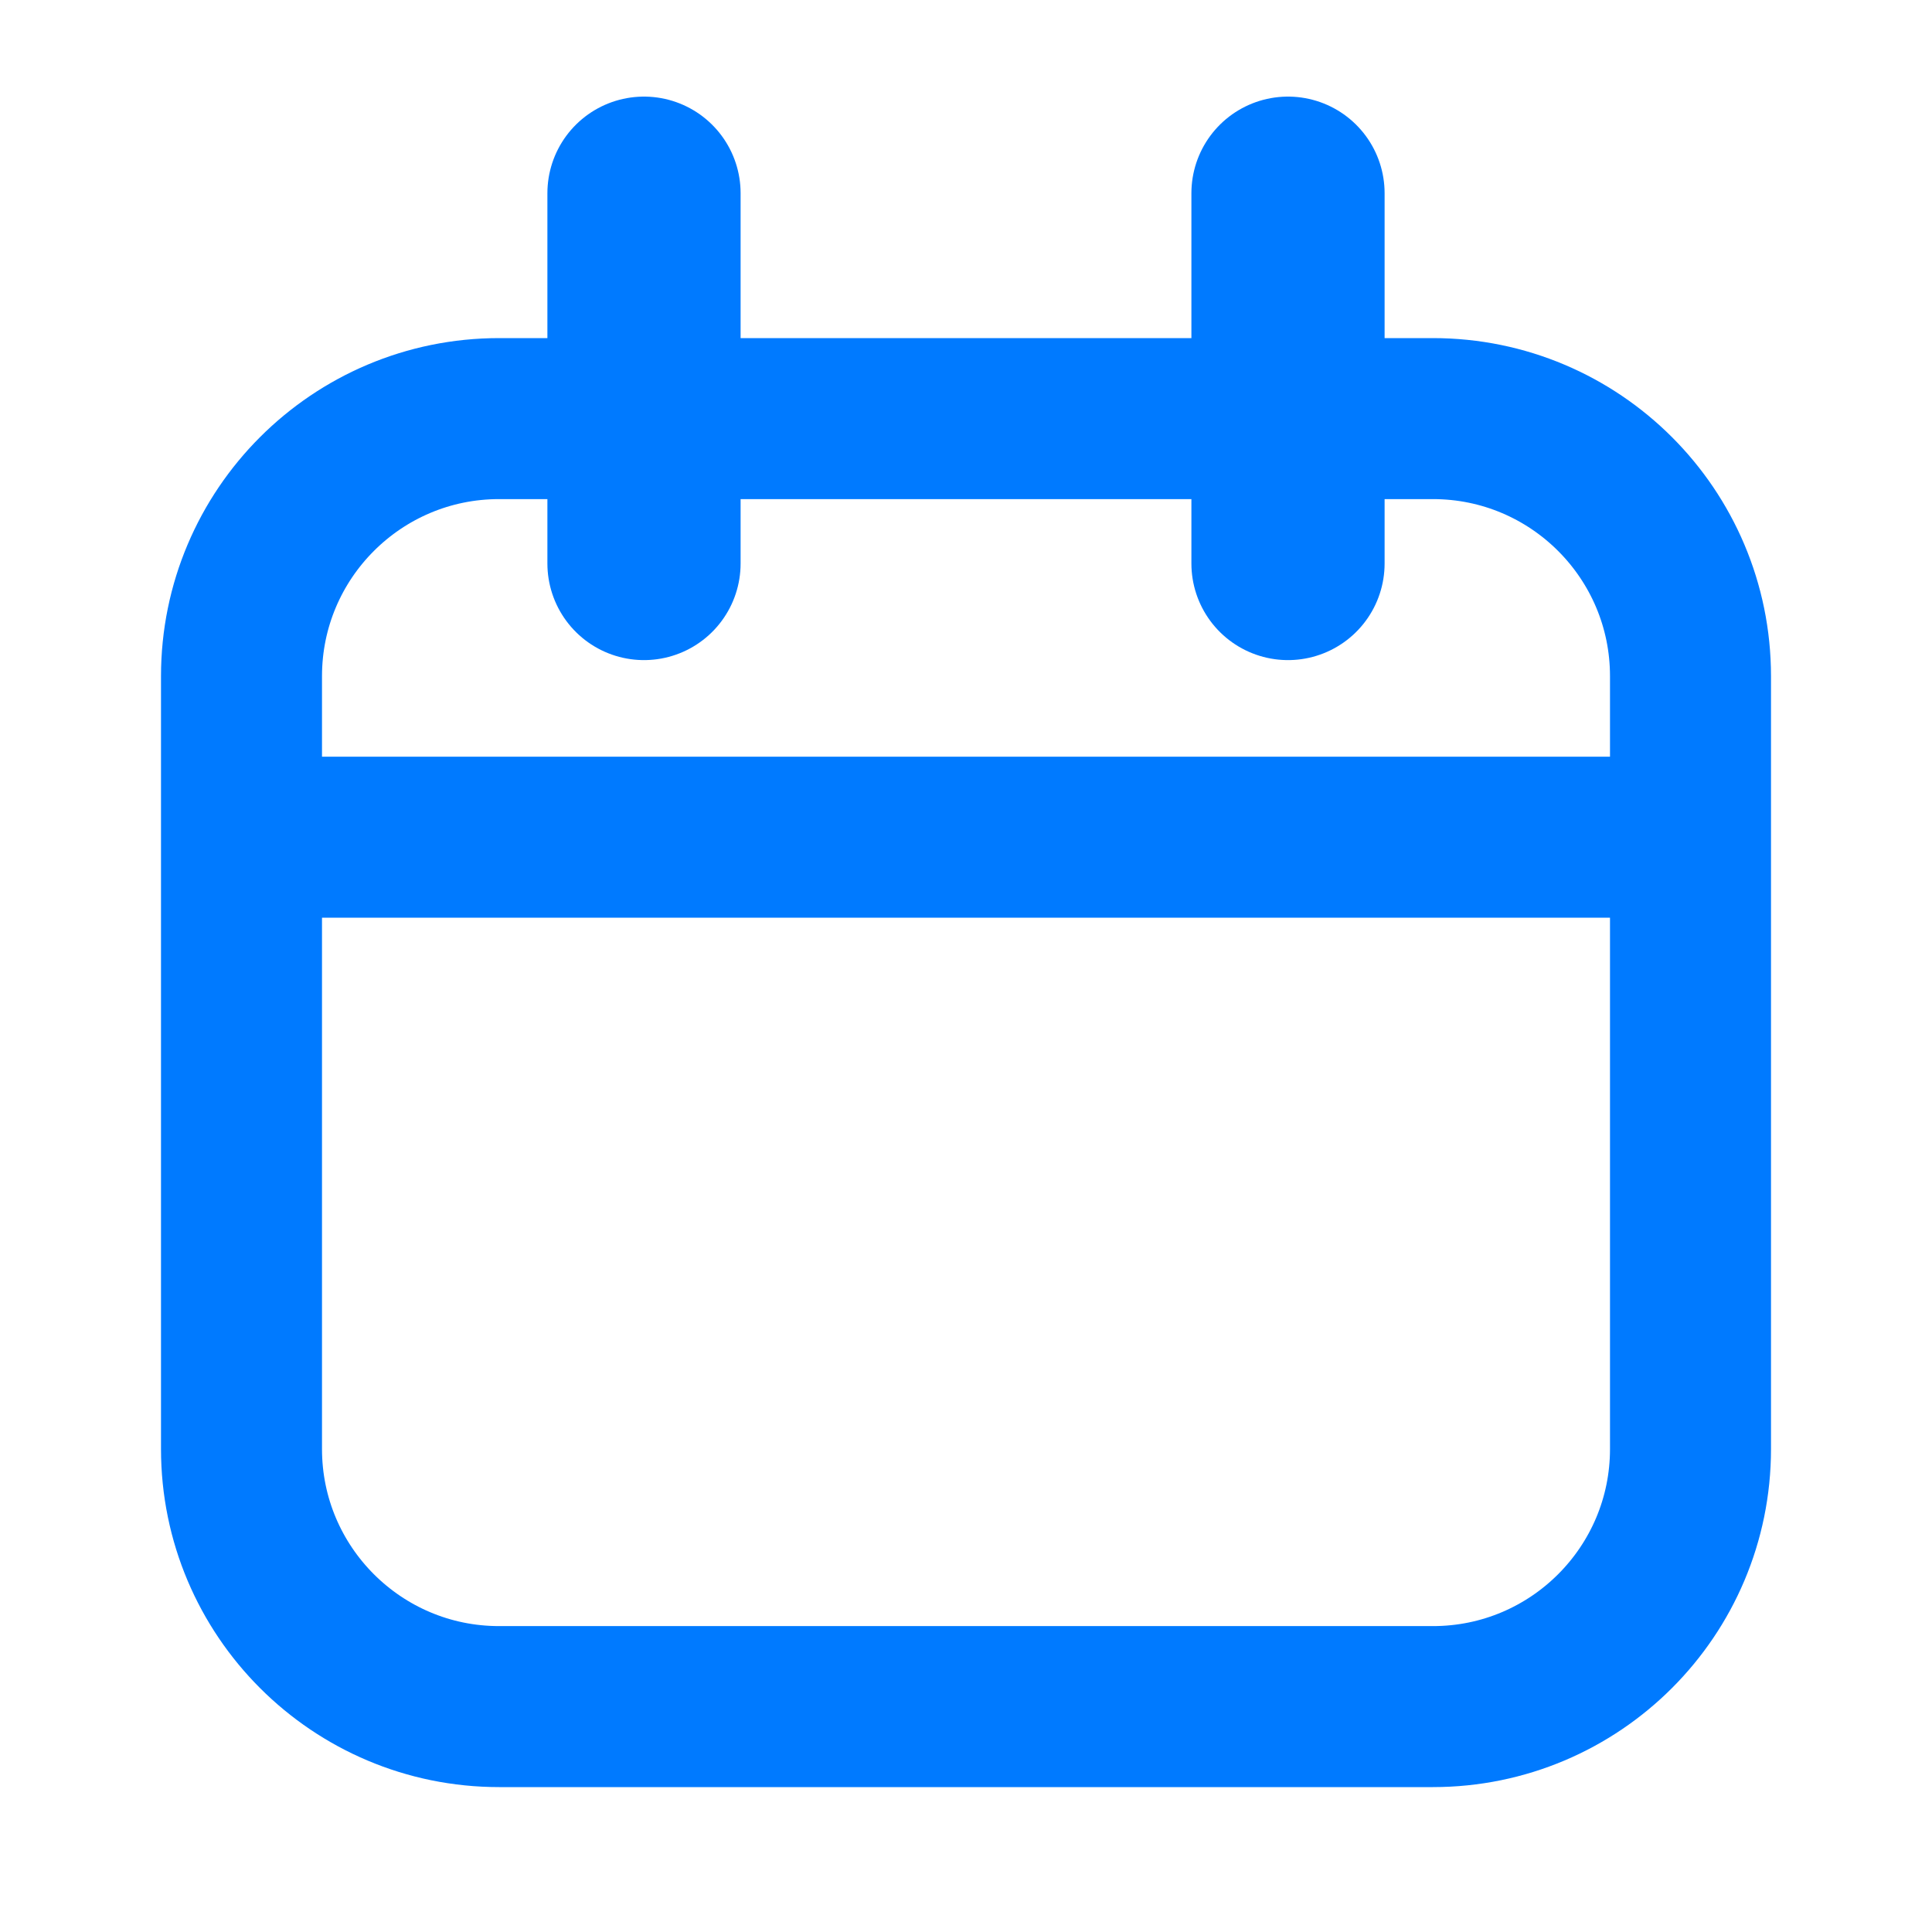
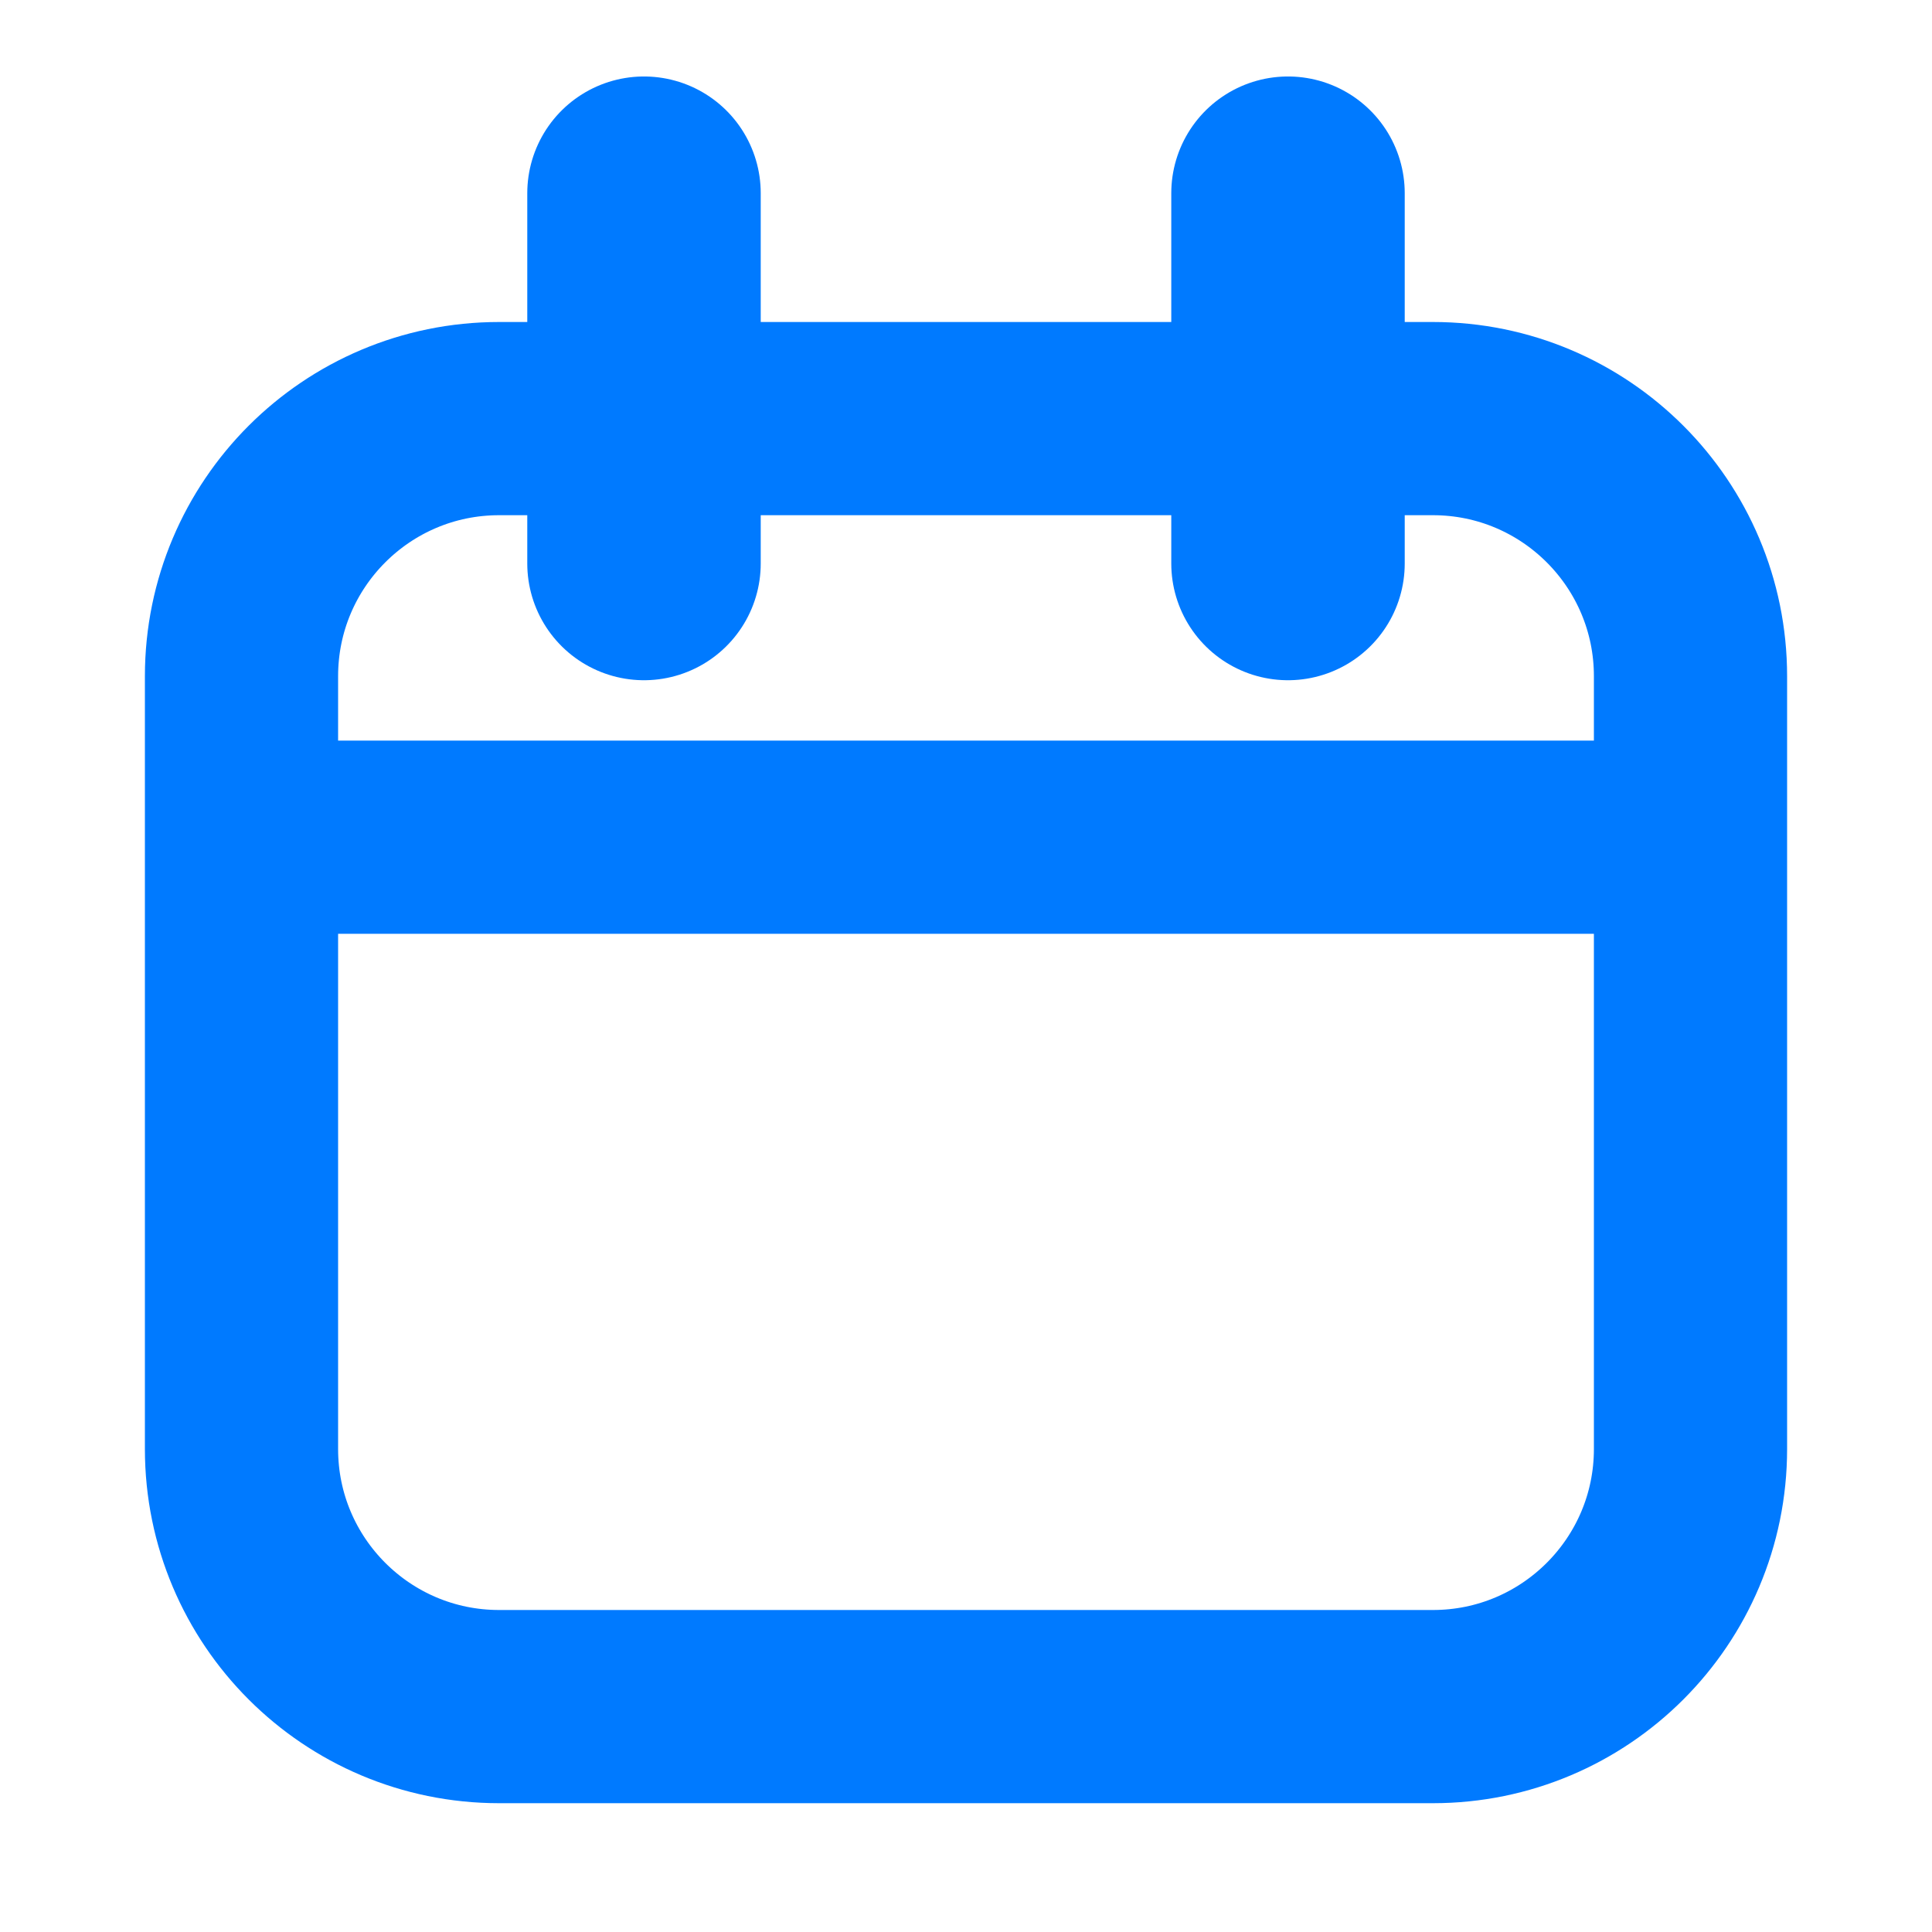
<svg xmlns="http://www.w3.org/2000/svg" viewBox="0 0 24 24" fill="none">
-   <rect x="3" y="5.2" width="18" height="16" rx="3.2" stroke="#007AFF" stroke-width="2" />
-   <path d="M3 10.4h18" stroke="#007AFF" stroke-width="2" />
-   <path d="M8 2.4v4.6" stroke="#007AFF" stroke-width="2.4" stroke-linecap="round" />
-   <path d="M16 2.4v4.6" stroke="#007AFF" stroke-width="2.4" stroke-linecap="round" />
+   <rect x="3" y="5.2" width="18" height="16" rx="3.2" stroke="#007AFF" stroke-width="2.4" />
+   <path d="M3 10.4h18" stroke="#007AFF" stroke-width="2.4" />
+   <path d="M8 2.4v4.6" stroke="#007AFF" stroke-width="2.9" stroke-linecap="round" />
+   <path d="M16 2.4v4.6" stroke="#007AFF" stroke-width="2.9" stroke-linecap="round" />
</svg>
